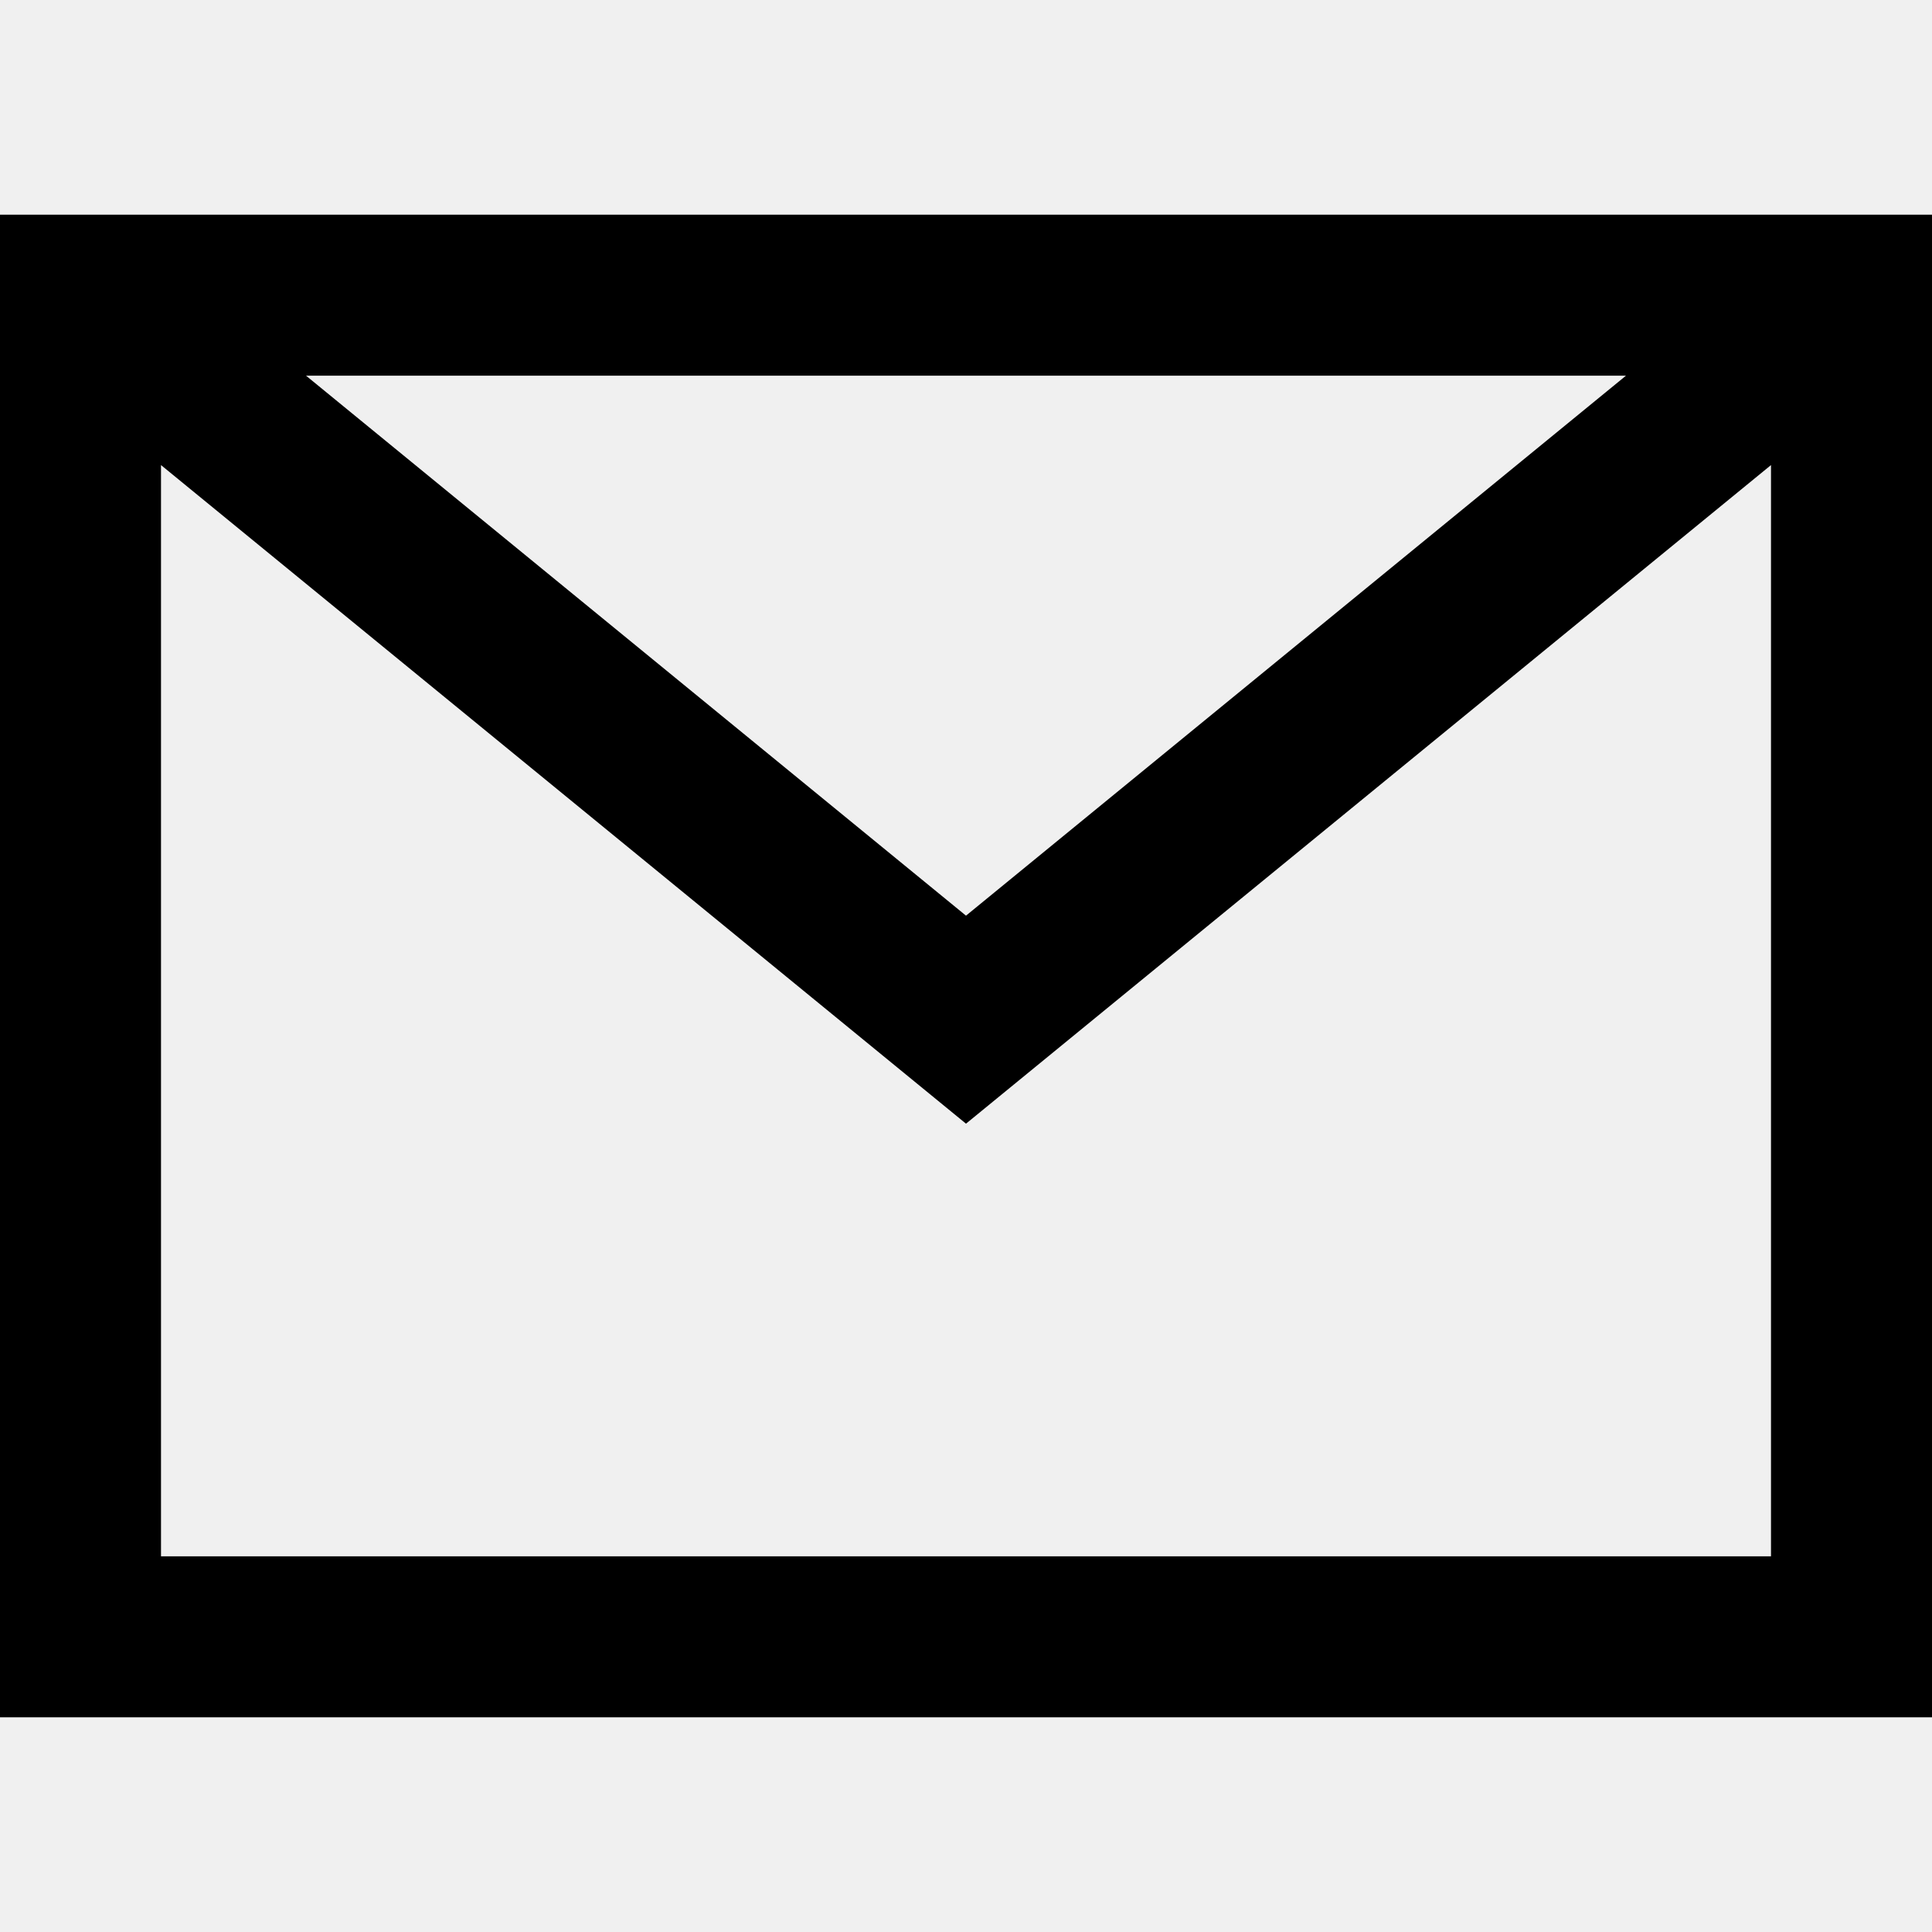
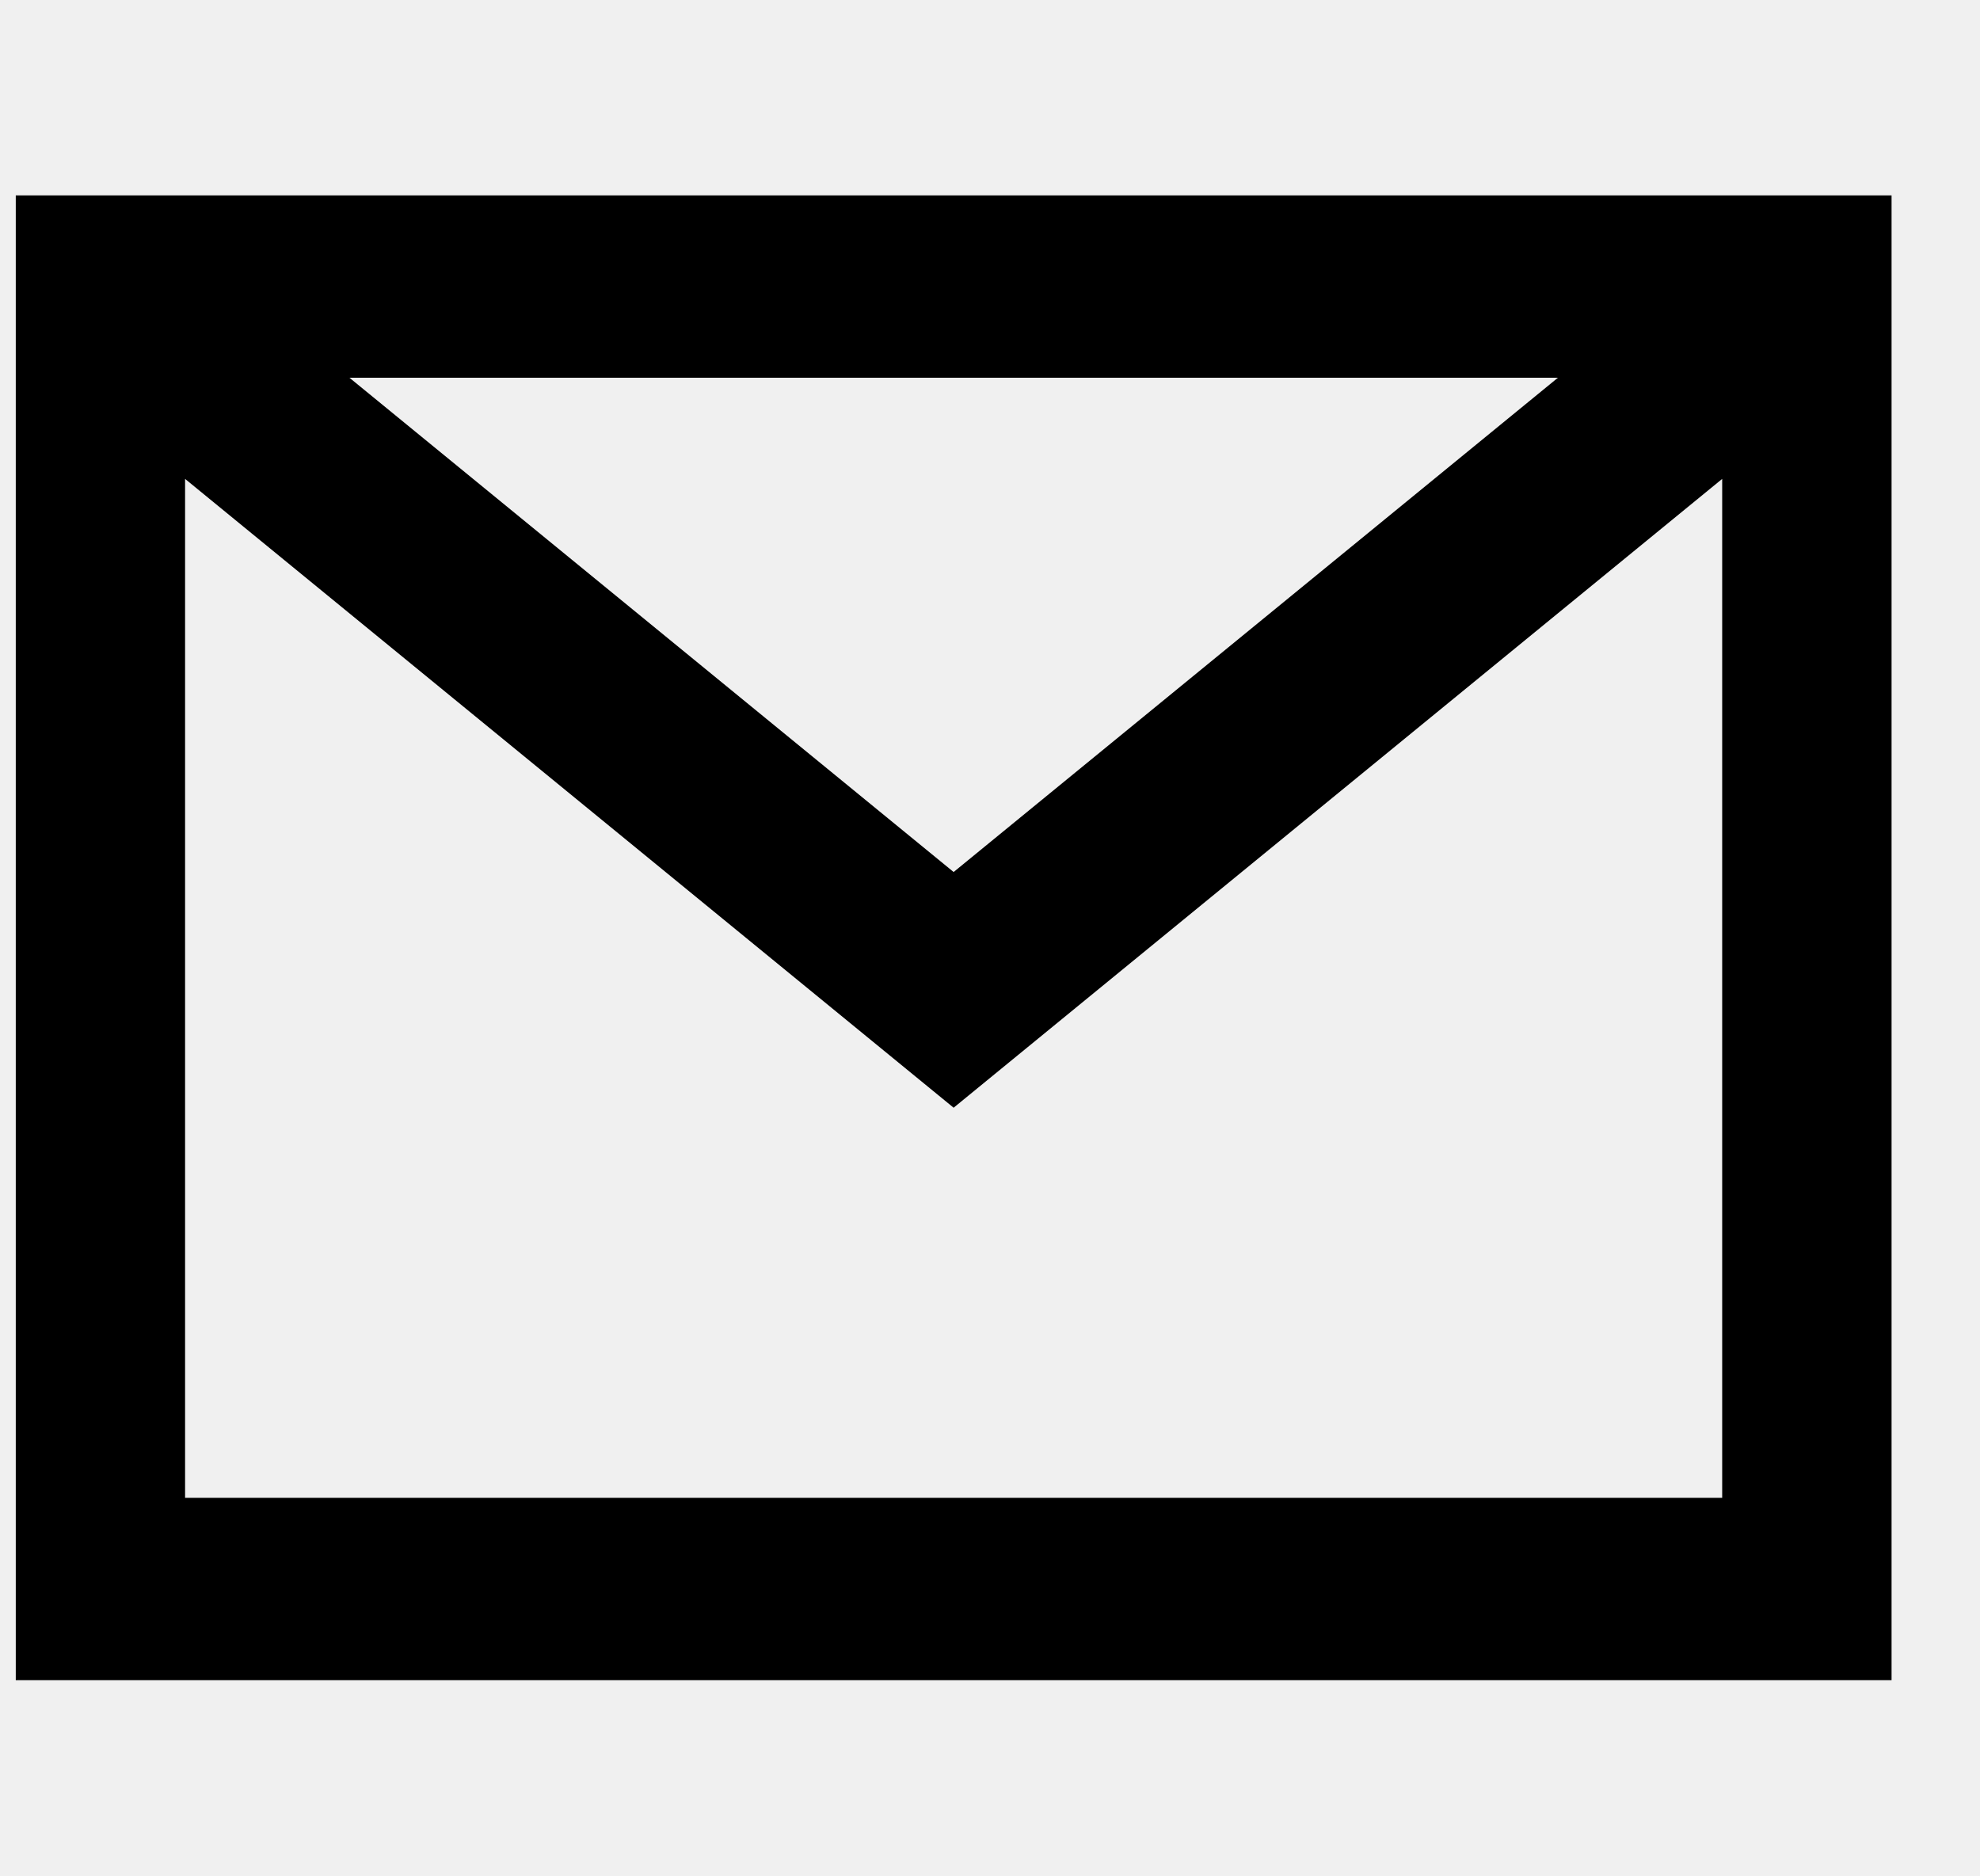
- <svg xmlns="http://www.w3.org/2000/svg" width="18" height="18" viewBox="0 0 18 18" fill="none">
-   <g clip-path="url(#clip0_398_4373)">
-     <path fill-rule="evenodd" clip-rule="evenodd" d="M6.55651e-07 2L18 2V16L0 16L6.55651e-07 2ZM1.5 4.333L1.5 14.5L16.5 14.5V4.333L9 10.469L1.5 4.333ZM15.149 3.5L2.851 3.5L9 8.531L15.149 3.5Z" fill="black" />
+ <svg xmlns="http://www.w3.org/2000/svg" width="19" height="18" viewBox="0 0 19 18" fill="none">
+   <g clip-path="url(#clip0_417_4659)">
+     <path fill-rule="evenodd" clip-rule="evenodd" d="M0.026 1.875L18.276 1.875V16.125L0.026 16.125L0.026 1.875ZM1.776 4.596L1.776 14.375L16.526 14.375V4.596L9.151 10.631L1.776 4.596ZM14.95 3.625L3.353 3.625L9.151 8.369L14.95 3.625Z" fill="black" />
  </g>
  <defs>
-     <clipPath id="clip0_398_4373">
-       <rect width="18" height="18" fill="white" />
+     <clipPath id="clip0_417_4659">
+       <rect width="18" height="18" fill="white" transform="translate(0.151367)" />
    </clipPath>
  </defs>
</svg>
